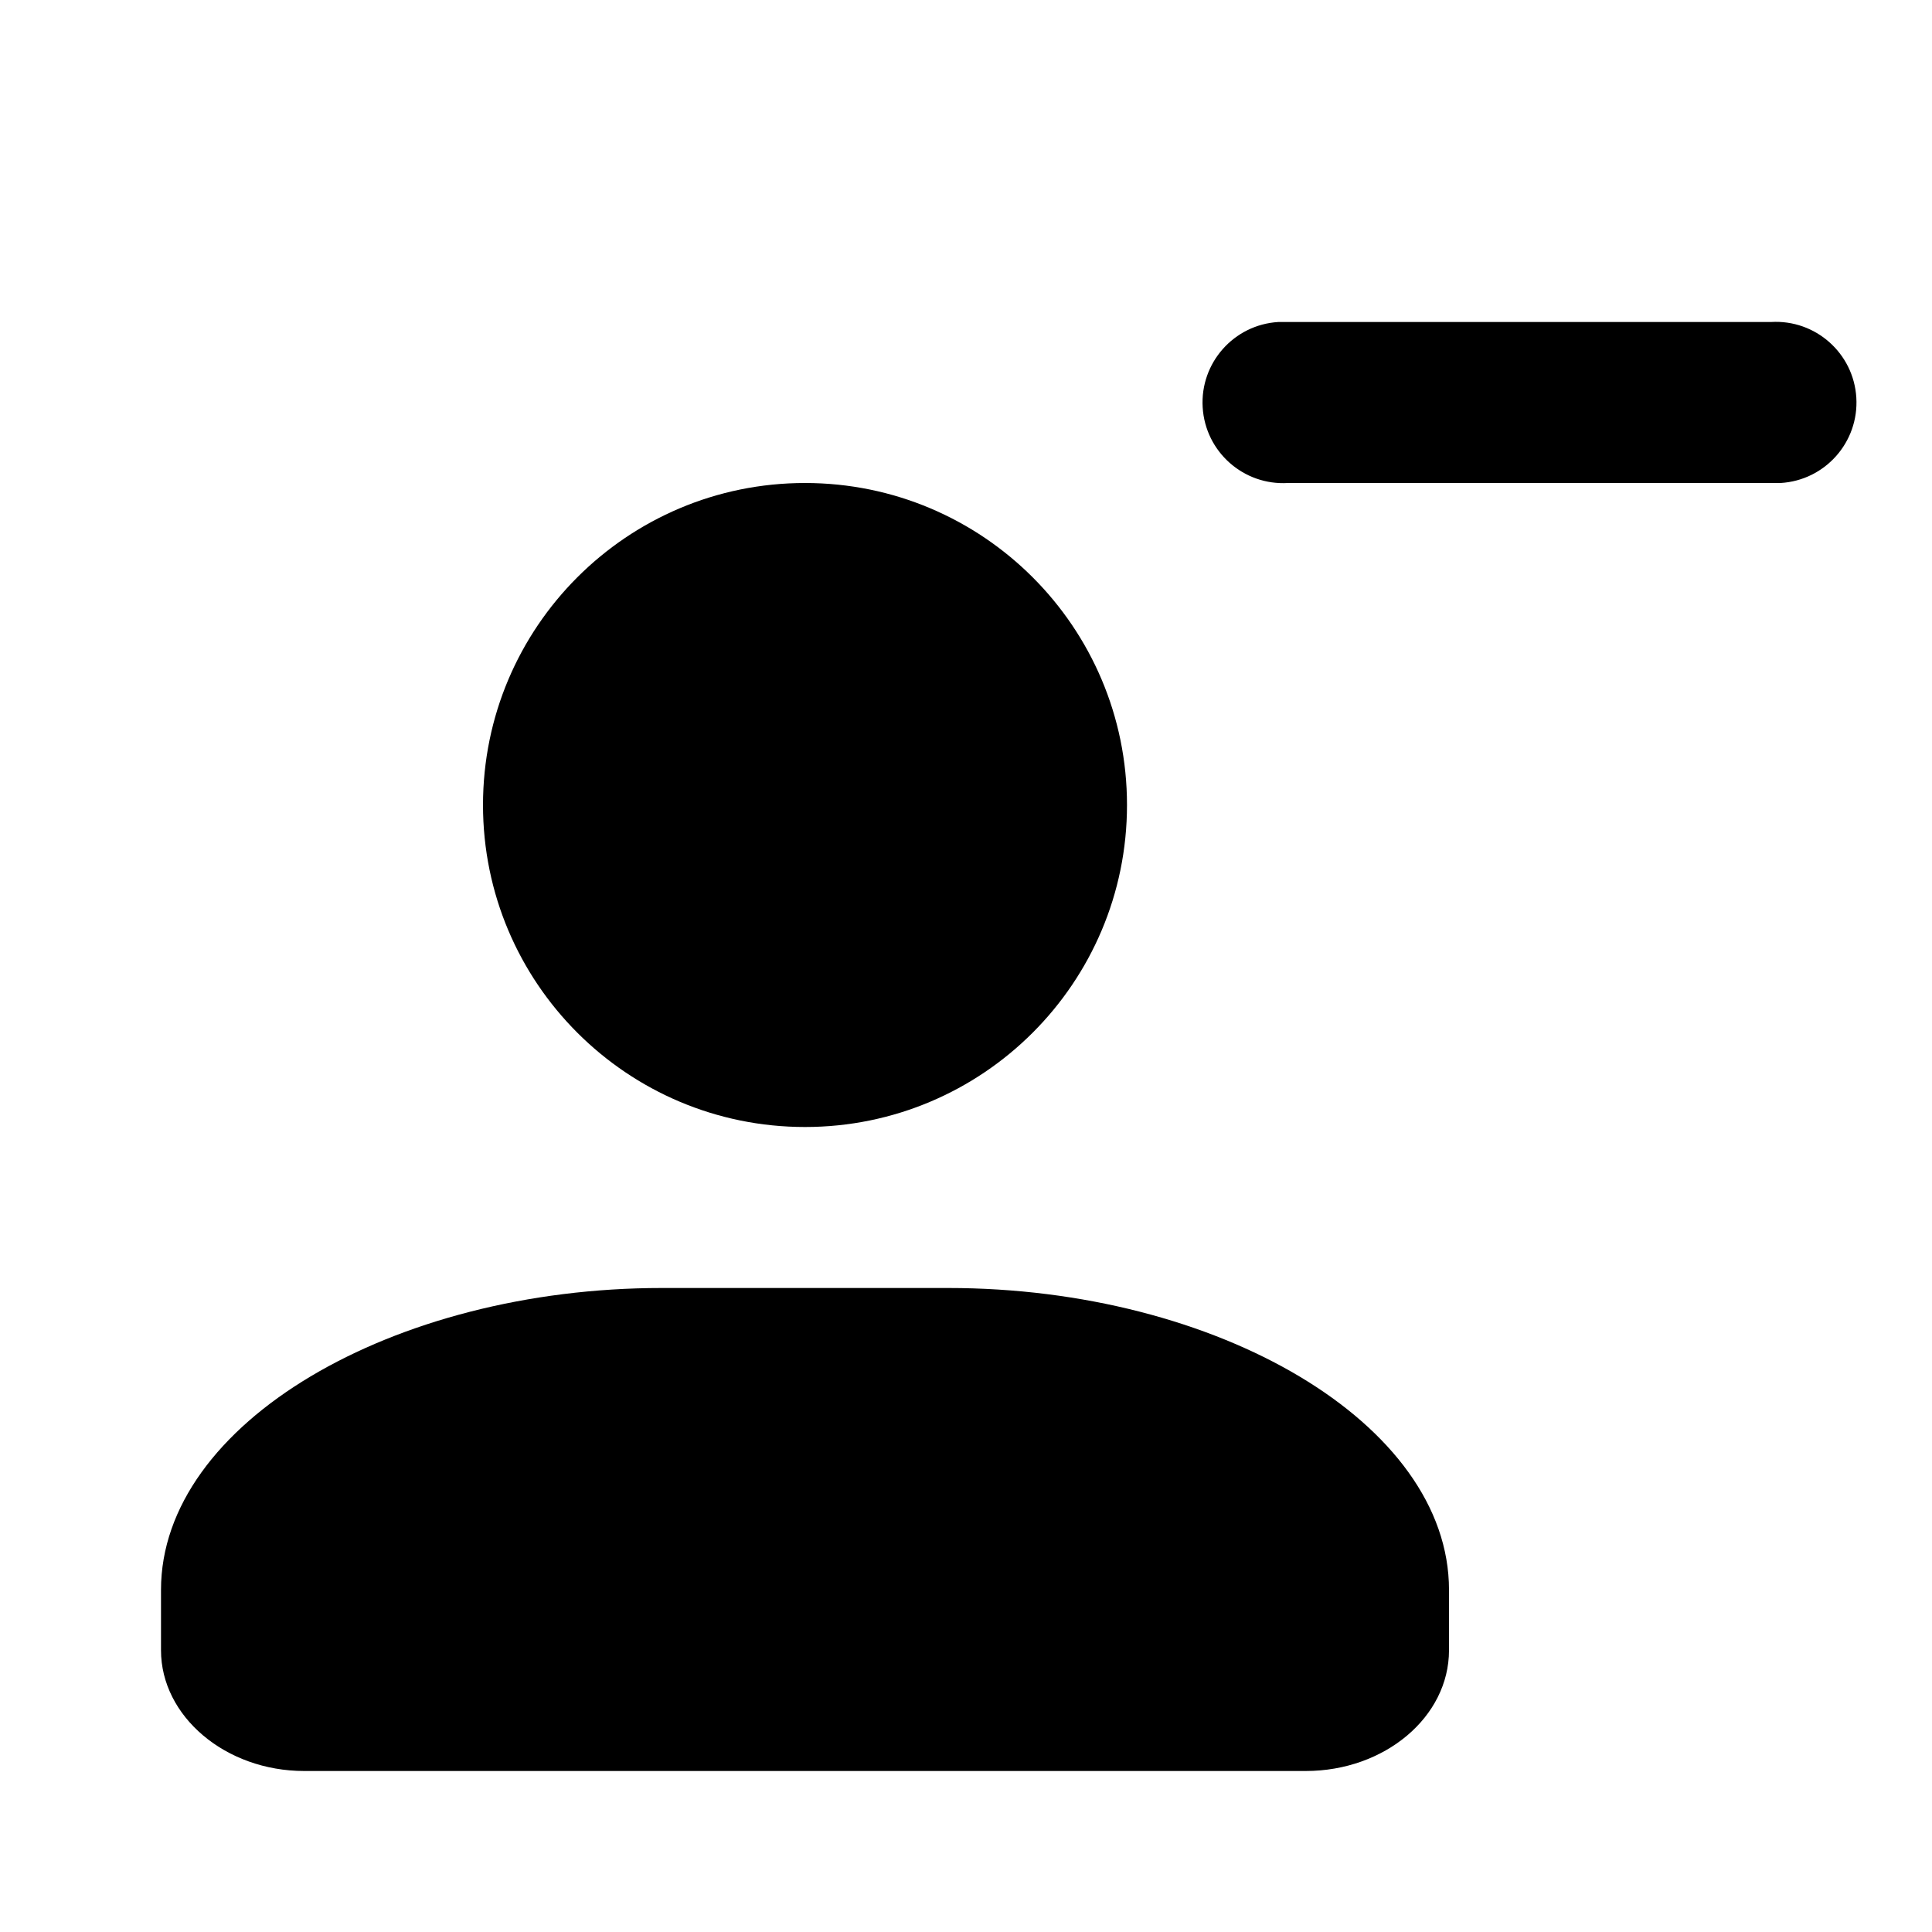
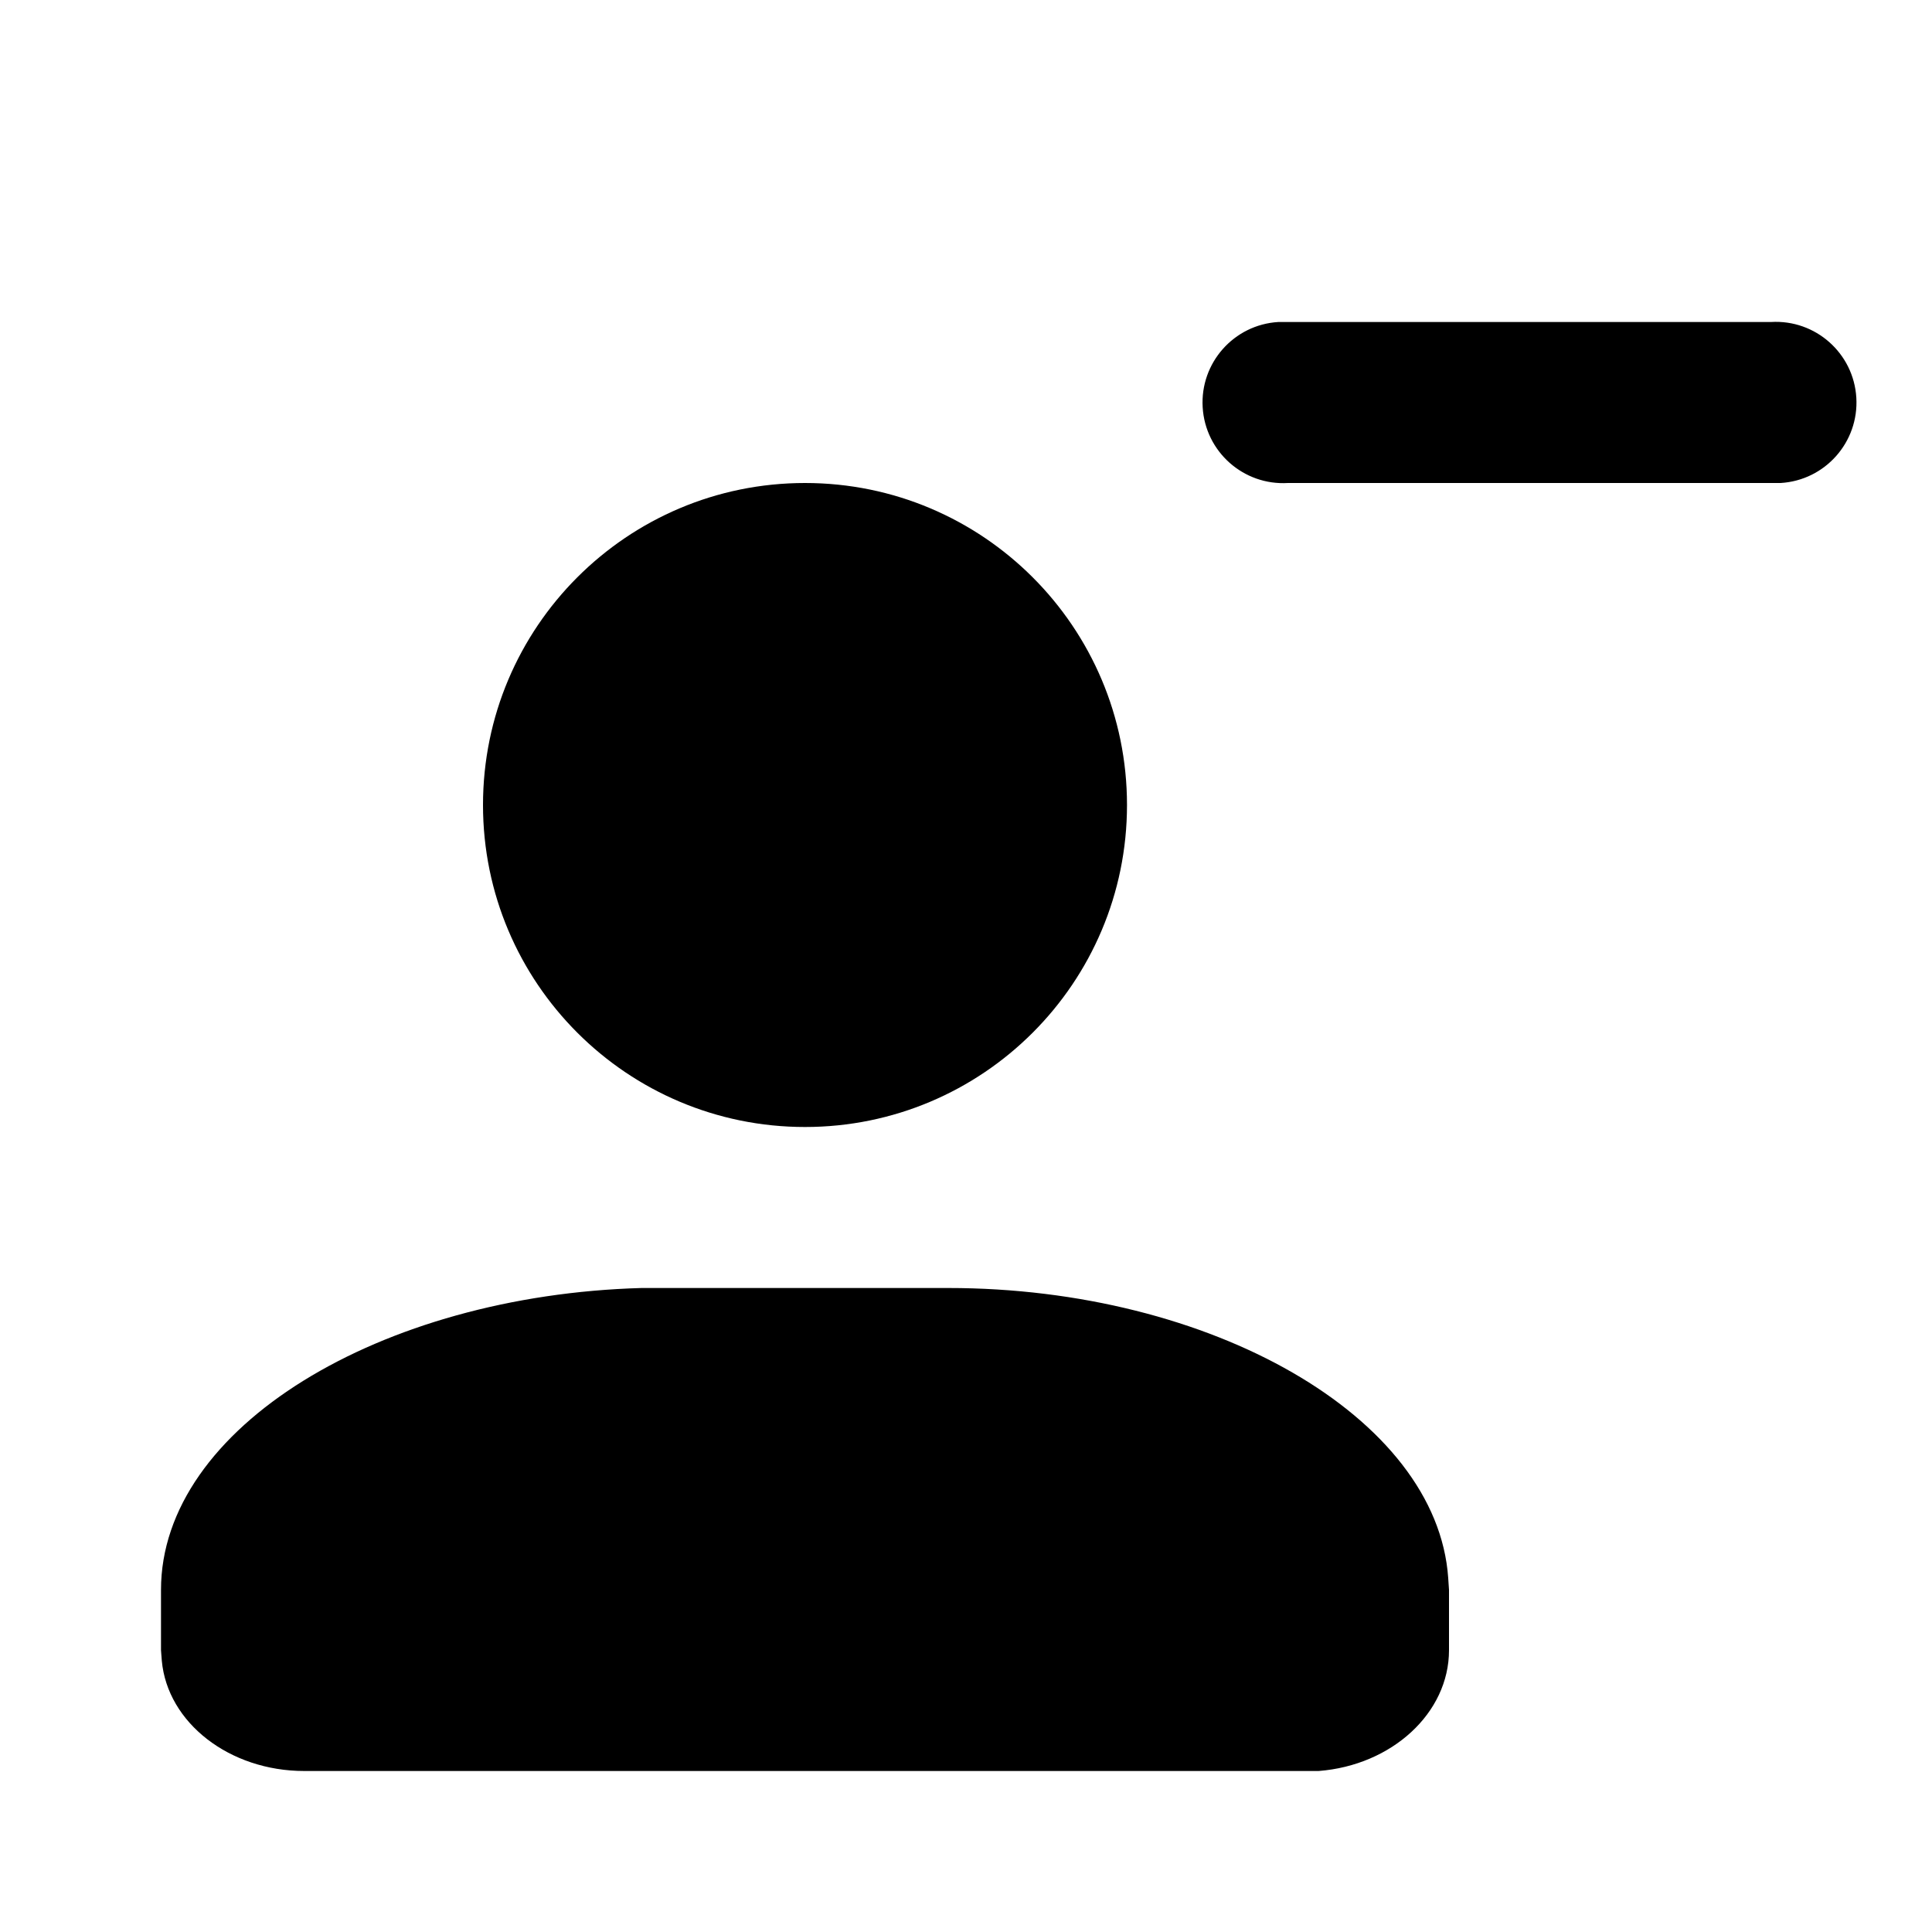
<svg viewBox="0 0 24 24">
-   <path d="M22 4a1 1 0 01.12 2H16a1 1 0 01-.12-2H22zM11.78 16c3.34 0 6.22 1.68 6.22 3.75v.75c0 .83-.8 1.5-1.78 1.5H3.78C2.8 22 2 21.32 2 20.5v-.75C2 17.68 4.88 16 8.22 16zM10 6a4 4 0 110 8 4 4 0 010-8z" />
+   <path d="M11.78 16c3.26 0 6.07 1.6 6.21 3.6l.01.15v.75c0 .78-.71 1.43-1.62 1.5H3.78c-.93 0-1.7-.6-1.77-1.37L2 20.5v-.75c0-2.02 2.73-3.66 5.97-3.75h3.81zM10 6a4 4 0 110 8 4 4 0 010-8zm12-2a1 1 0 01.12 2H16a1 1 0 01-.12-2H22z" />
</svg>
